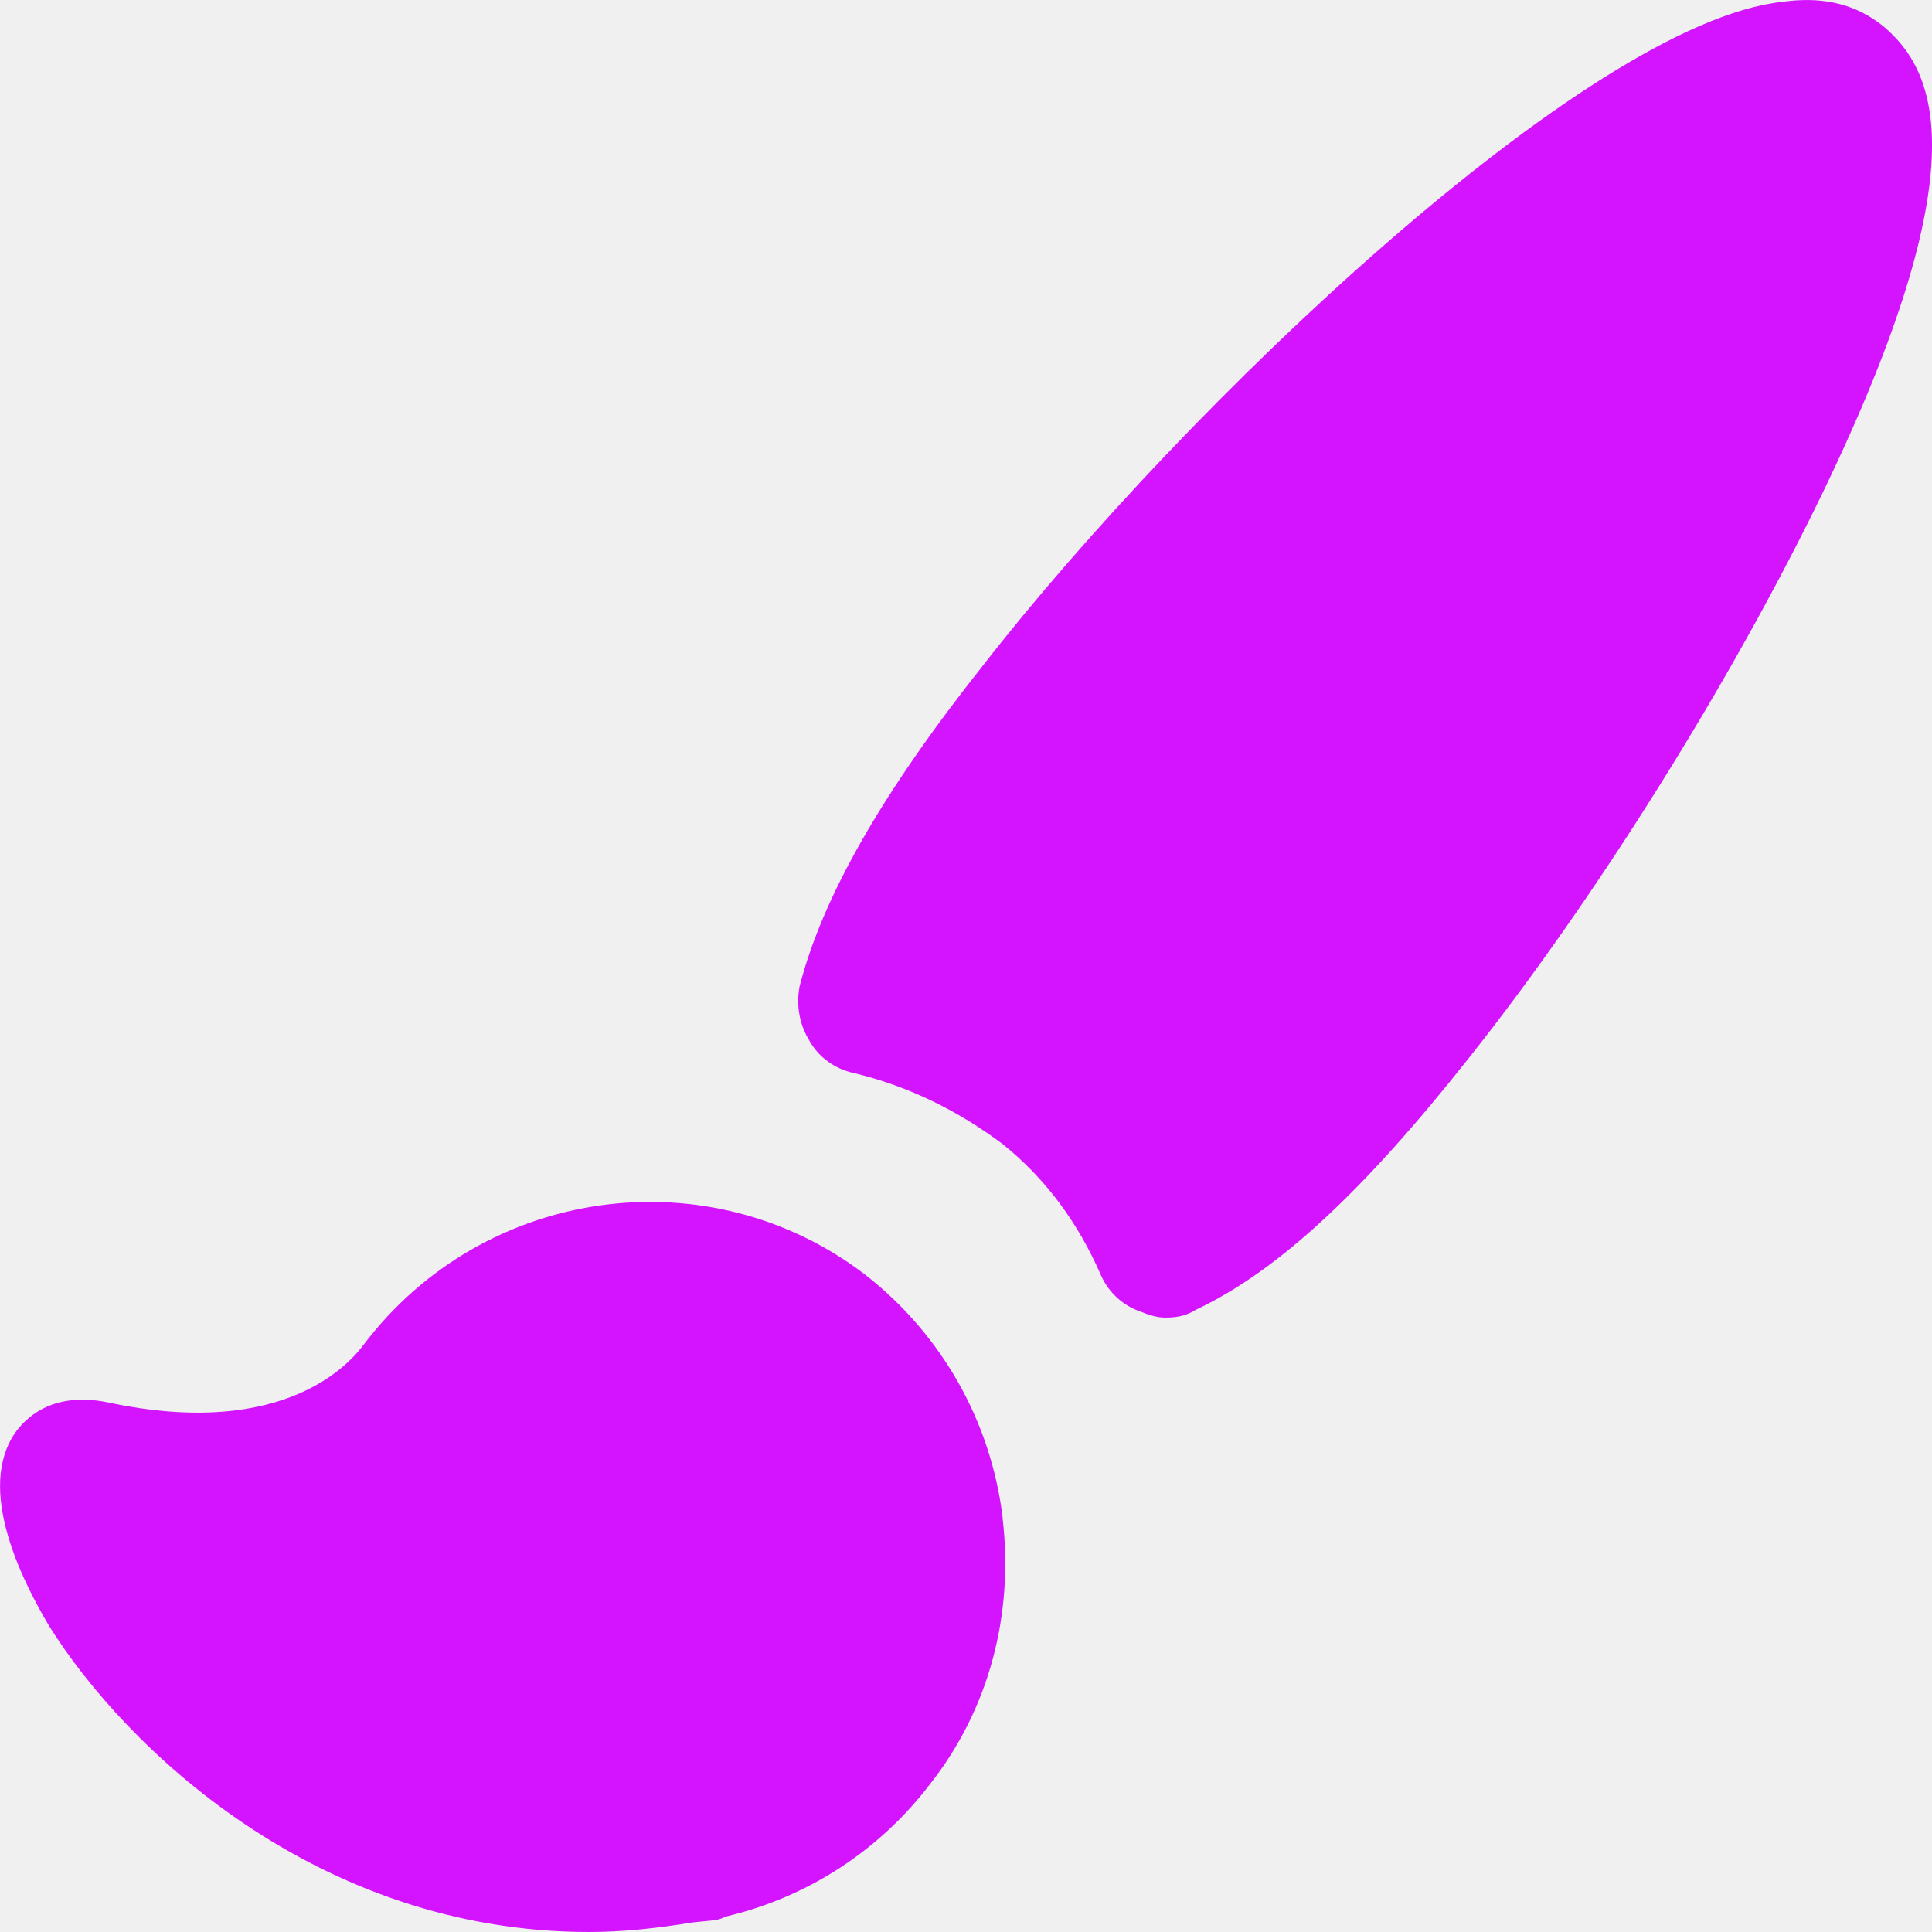
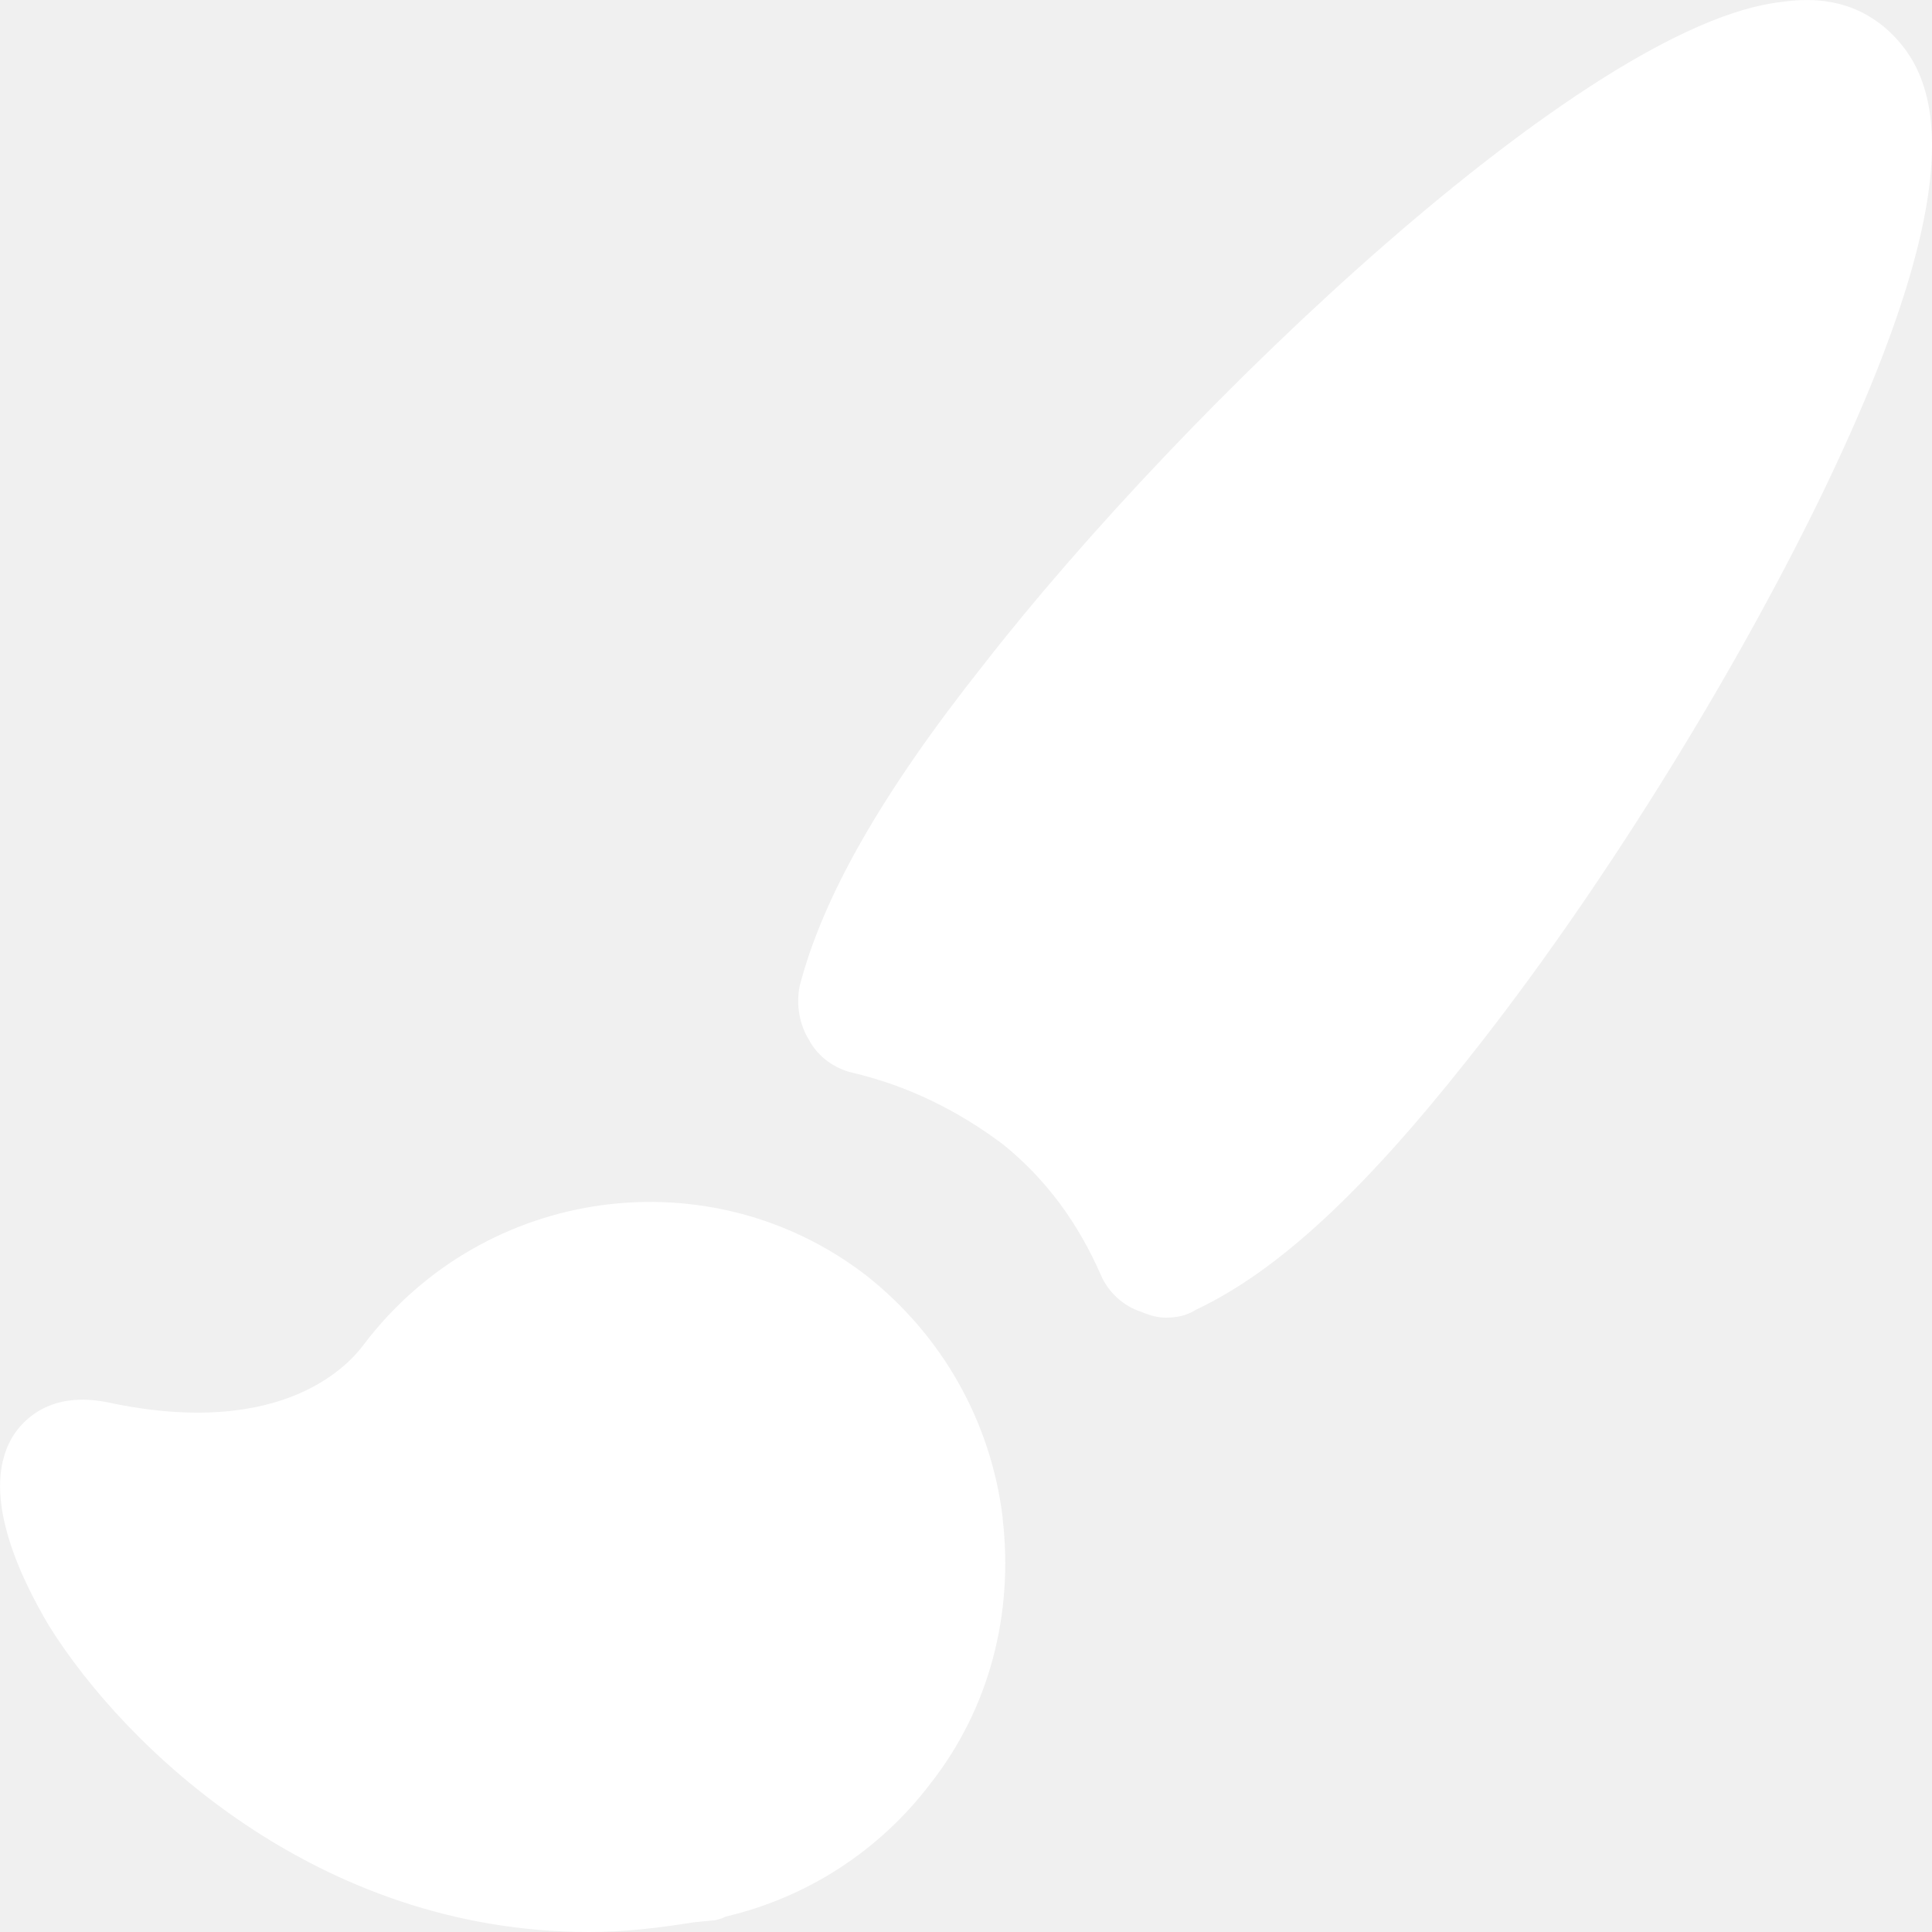
<svg xmlns="http://www.w3.org/2000/svg" version="1.1" width="14" height="14" viewBox="0,0,14,14">
  <g transform="translate(-233,-173)">
-     <g data-paper-data="{&quot;isPaintingLayer&quot;:true}" fill="#D414FF" fill-rule="evenodd" stroke="none" stroke-width="1" stroke-linecap="butt" stroke-linejoin="miter" stroke-miterlimit="10" stroke-dasharray="" stroke-dashoffset="0" style="mix-blend-mode: normal">
+     <g data-paper-data="{&quot;isPaintingLayer&quot;:true}" fill="#fff" fill-rule="evenodd" stroke="none" stroke-width="1" stroke-linecap="butt" stroke-linejoin="miter" stroke-miterlimit="10" stroke-dasharray="" stroke-dashoffset="0" style="mix-blend-mode: normal">
      <path d="M246.2,176.587c-0.658,1.355 -1.634,2.919 -2.554,4.077c-0.771,0.976 -1.389,1.548 -1.98,1.827c-0.069,0.043 -0.136,0.057 -0.22,0.057c-0.055,0 -0.11,-0.014 -0.179,-0.043c-0.124,-0.04 -0.234,-0.138 -0.289,-0.264c-0.165,-0.378 -0.398,-0.698 -0.713,-0.951c-0.317,-0.237 -0.675,-0.419 -1.085,-0.516c-0.125,-0.028 -0.249,-0.11 -0.317,-0.237c-0.069,-0.112 -0.095,-0.251 -0.069,-0.389c0.165,-0.642 0.591,-1.396 1.333,-2.331c1.458,-1.872 4.37,-4.648 5.784,-4.803c0.385,-0.056 0.605,0.07 0.742,0.181c0.359,0.307 0.716,0.978 -0.453,3.392zM240.265,183.999c0.082,0.698 -0.096,1.382 -0.523,1.926c-0.37,0.487 -0.892,0.824 -1.482,0.963c-0.027,0.014 -0.069,0.028 -0.096,0.028l-0.139,0.014c-0.26,0.042 -0.507,0.07 -0.756,0.07c-1.977,0 -3.366,-1.341 -3.914,-2.219c-0.207,-0.349 -0.522,-0.991 -0.247,-1.396c0.069,-0.098 0.26,-0.307 0.672,-0.223c1.305,0.279 1.772,-0.307 1.856,-0.419c0.879,-1.158 2.514,-1.368 3.639,-0.502c0.551,0.433 0.907,1.061 0.991,1.759z" />
    </g>
  </g>
</svg>
